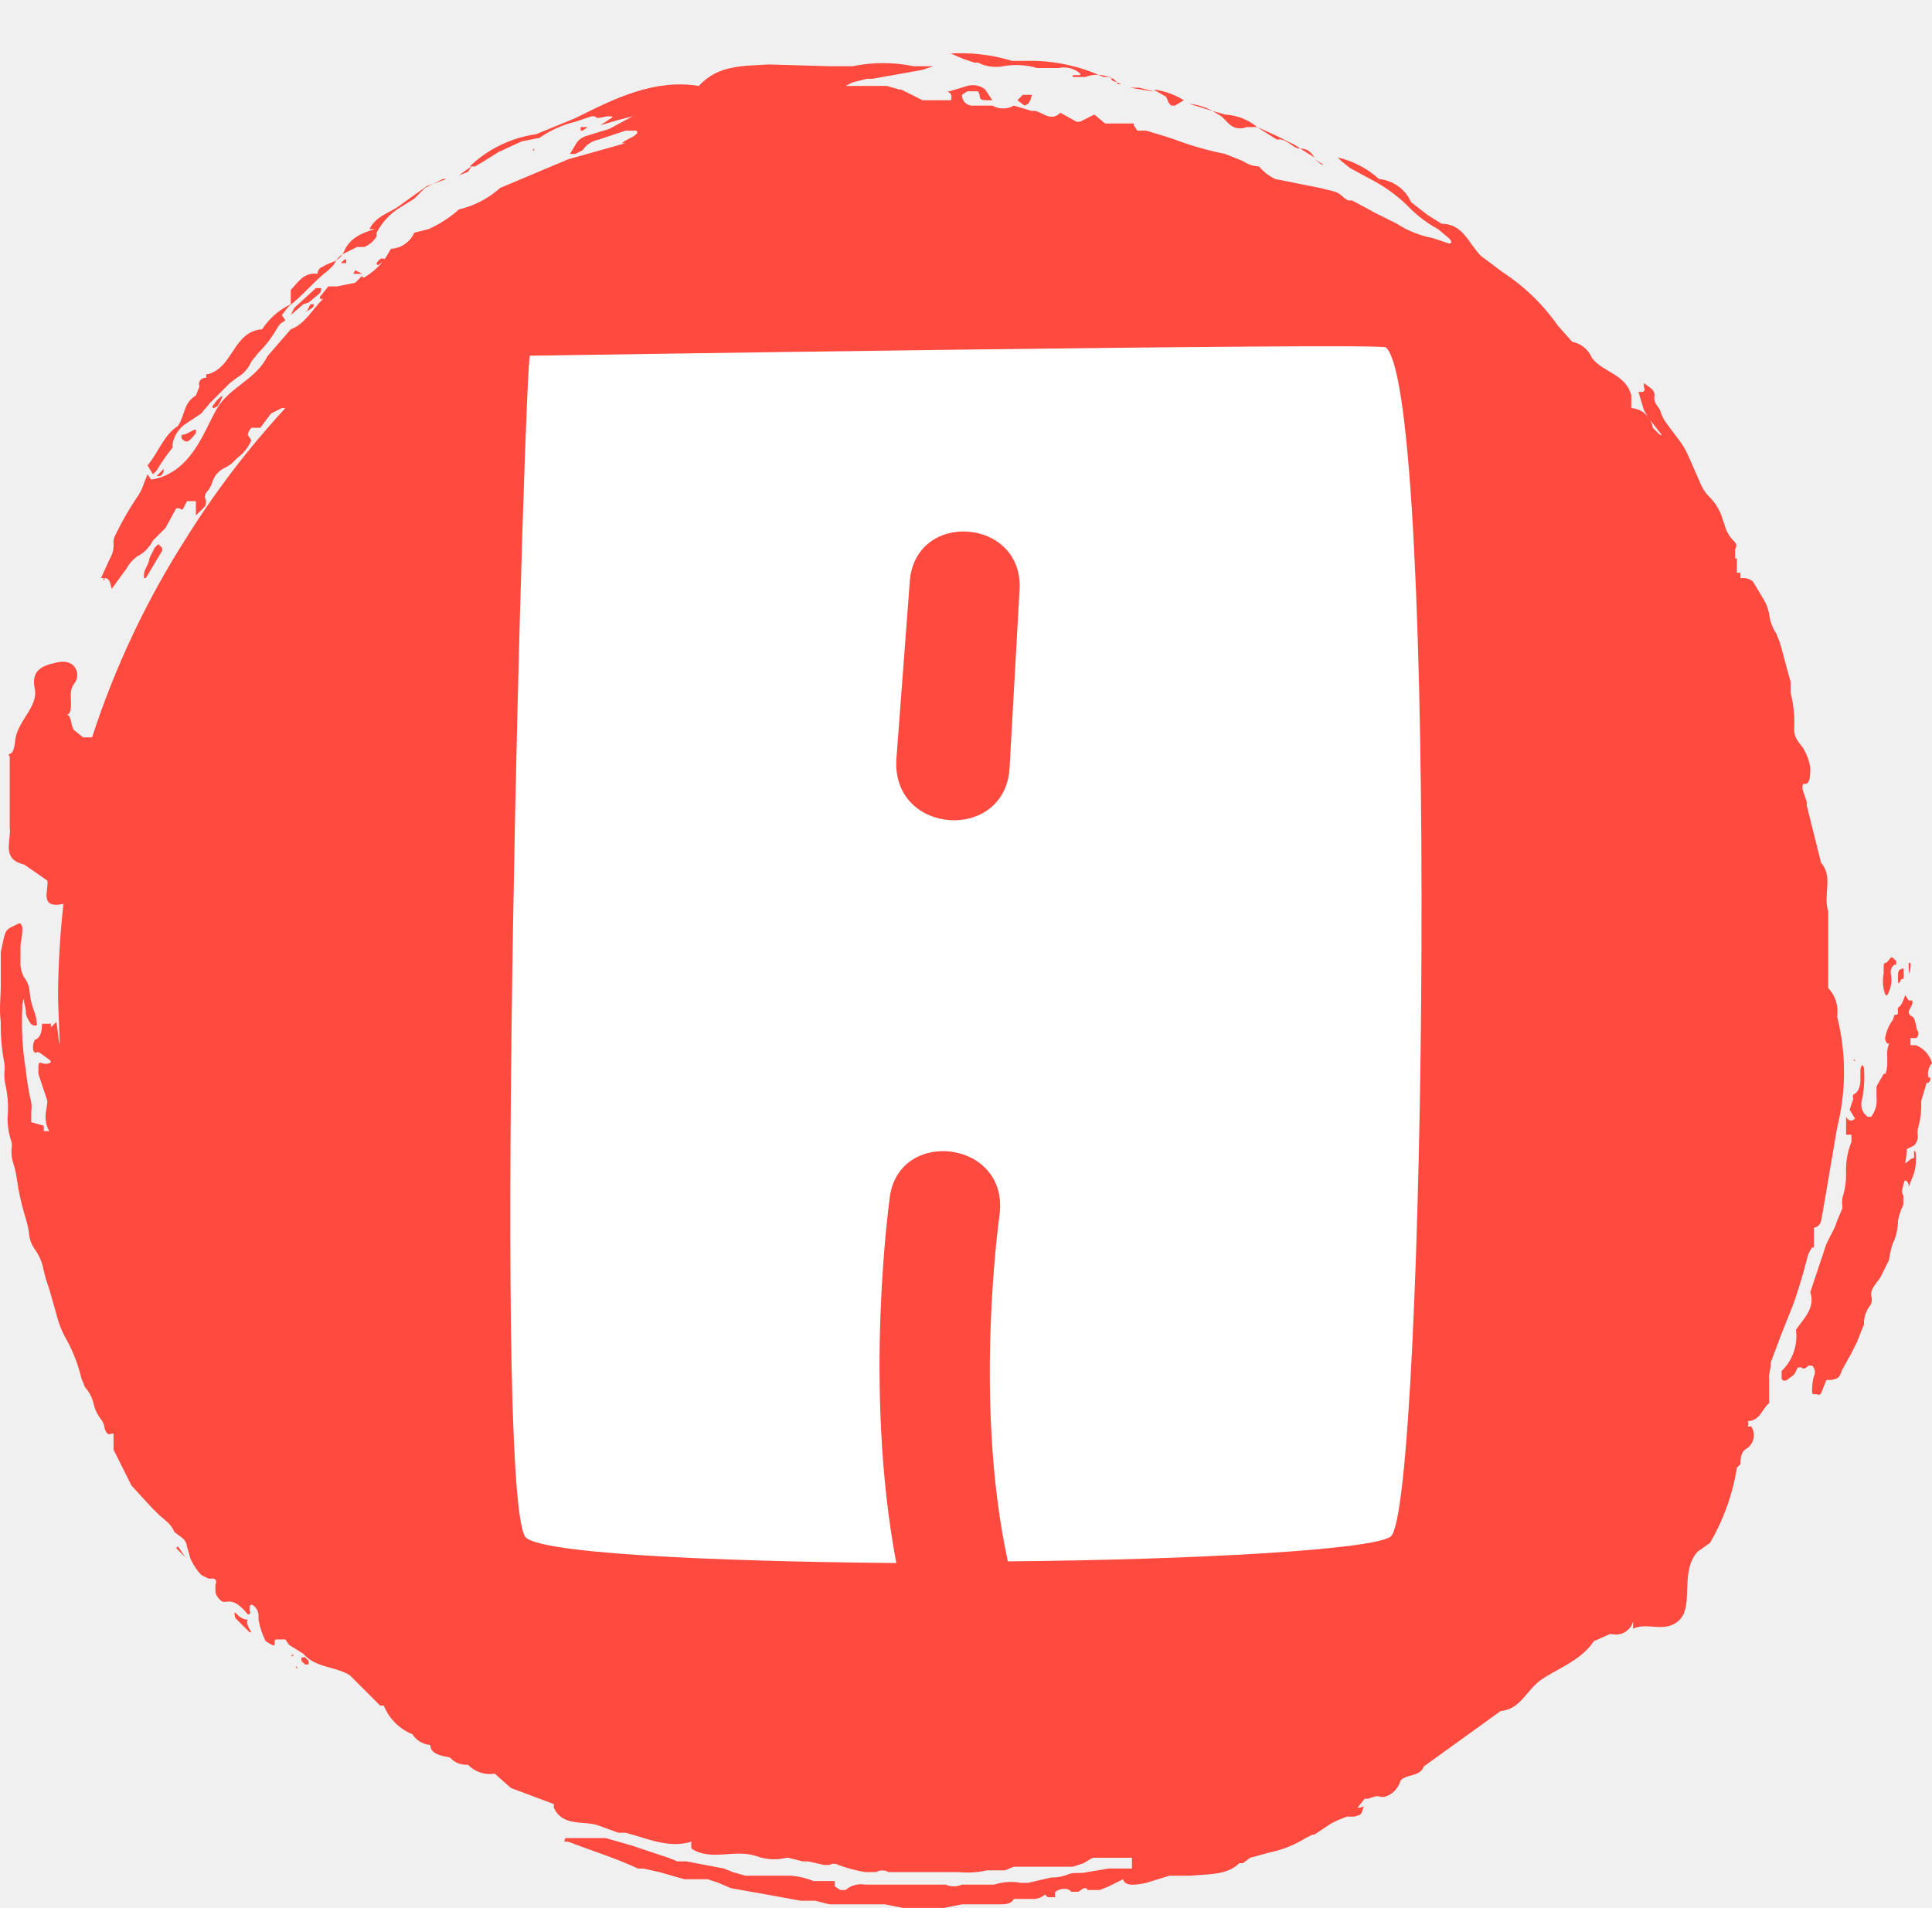
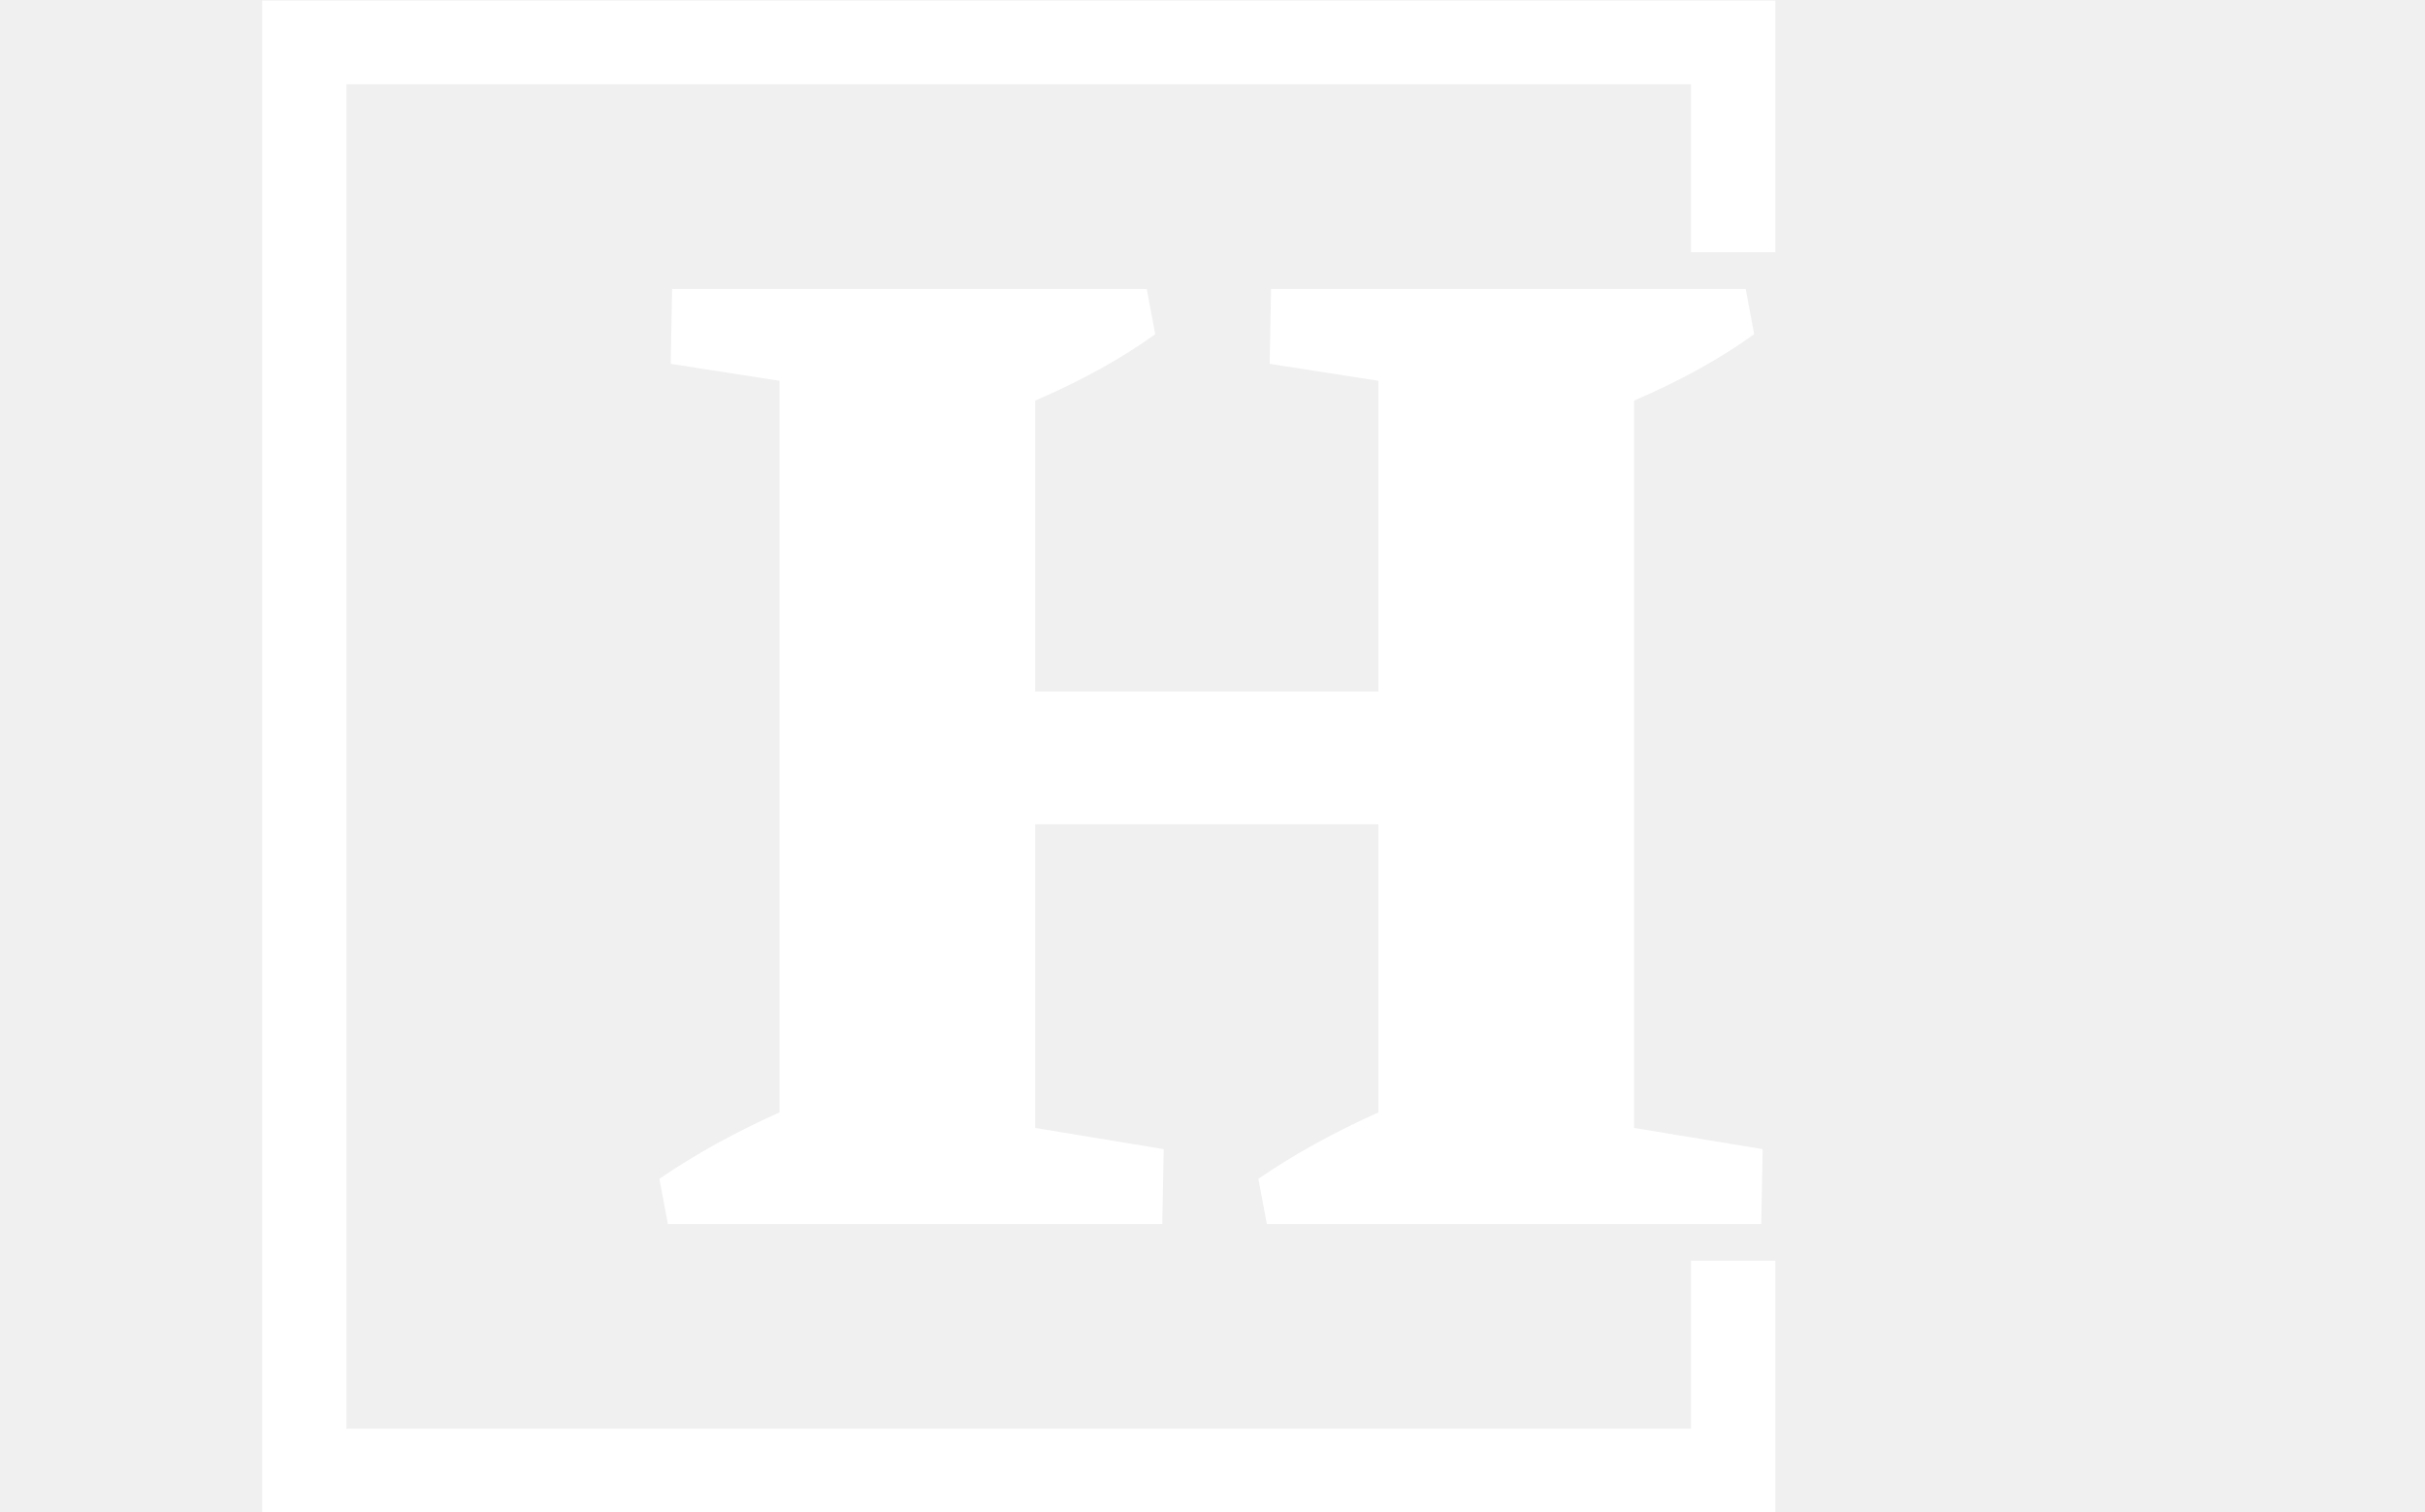
- <svg xmlns="http://www.w3.org/2000/svg" width="308.761" height="304.916" viewBox="0 0 106.008 104.687" class="css-1j8o68f" version="1.1" id="svg23">
-   <defs id="SvgjsDefs2684" />
-   <g id="SvgjsG2685" featurekey="rootContainer" transform="matrix(0.9820593,0,0,0.9820593,-0.05456052,0)" fill="#ff4a3f">
-     <g id="g17">
-       <path d="M19.8 15.3h.5l-.4-.2zm.5.1zm.8-.7c0 .1 0 .1.1.1l.4-.3c-.2-.1-.3-.1-.5.2zm.4-.2zm-4.1 2.3zm-.2.6l.3-.2c.1-.1.1-.2.1-.2h-.2l-.2.4c-.1-.1-.1 0 0 0zm2.2-2.9h-.1l-.2.2h.3zm-2.1 2.4l.6-.5c.1-.1.1-.2.1-.3h-.3l-1.2 1.1-.2.4.7-.6zm-1.1.8z" id="path3" />
-       <path d="M9.7 25v-.2a1.7 1.7 0 0 1 .7-1.1l.9-.6.5-.6.7-.7.4-.4.4-.3a1.9 1.9 0 0 0 .8-.9l.4-.5a5.9 5.9 0 0 0 1-1.3l.2-.3.3-.2-.2-.3.4-.5c.8-.6 1.4-1.4 2.2-2l.3-.3a1.4 1.4 0 0 1 .5-.6l.8-.4h.4a1.4 1.4 0 0 0 .7-.6V13a3.5 3.5 0 0 1 1.3-1.4l.8-.5.2-.2.4-.4 1-.5h.2l-1.1.4-1.4 1c-.6.5-1.4.6-1.8 1.4h.3c-.7.2-1.4.5-1.7 1.2s-.8.6-1.2.9a.4.4 0 0 0-.3.4c-.8-.1-1.1.5-1.5.9v.8a3.9 3.9 0 0 0-1.6 1.4c-1.6.1-1.6 2.1-3 2.5h-.1a.2.2 0 0 0 0 .2c-.3 0-.5.2-.4.5l-.2.5c-.7.4-.6 1.1-1 1.7-.8.5-1.1 1.5-1.7 2.2l.3.5.2-.2a11.6 11.6 0 0 1 .9-1.3zM53.9 3.3l.6.2h.2a2.2 2.2 0 0 0 1.4.2 4.1 4.1 0 0 1 1.9.1h1.2a1.4 1.4 0 0 1 1.2.3.1.1 0 0 1 0 .1H60a.1.1 0 0 0 0 .1h.7a1.8 1.8 0 0 1 1.3 0c.2 0 .1.1.2.2l.5.2h-.2c-.2-.4-.5-.4-.8-.4a9.7 9.7 0 0 0-4.3-.9h-.8A9.8 9.8 0 0 0 53 3h.2zm7.3 3.1zM50.3 4.7zm10.9 1.7h.2-.2zM19 14.7zm32.1-10zm17.6 2.2a.9.9 0 0 0 1 .2h.6a3.1 3.1 0 0 0-1.8-.7l-.7-.2.5.3zm-3.4-1.3c0 .1.1.2.2.3h.2l.5-.3a4.2 4.2 0 0 0-1.7-.6l.7.4zm7.4 2.7l.8.5c-.2-.3-.4-.5-.8-.5z" id="path5" />
-       <path d="M99 76.1l.6-1.6.6-1.5c.2-.5.6-1.8.8-2.6a1.7 1.7 0 0 1 .3-.7h.1v-1.1c.5-.1.4-.6.5-.9l.8-4.7a12.7 12.7 0 0 0 0-6.2 1.9 1.9 0 0 0-.5-1.6v-4.3c-.3-.9.3-1.9-.4-2.7L101 45a.4.4 0 0 0 0-.2l-.2-.6a.5.5 0 0 1 0-.4h.1c.3 0 .3-.5.3-.9a3 3 0 0 0-.4-1.1l-.3-.4a1.1 1.1 0 0 1-.2-.7 6.7 6.7 0 0 0-.2-2v-.6c-.2-.7-.4-1.5-.6-2.2l-.2-.5a2.5 2.5 0 0 1-.4-1.1 2.5 2.5 0 0 0-.3-.8l-.6-1a.8.8 0 0 0-.6-.2h-.1V32h-.2v-.8H97V31a.4.4 0 0 0 0-.1v-.2c.1-.2.1-.3-.1-.5a1.8 1.8 0 0 1-.4-.6l-.2-.6a2.9 2.9 0 0 0-.7-1.2 2.2 2.2 0 0 1-.5-.7l-.7-1.6a4.3 4.3 0 0 0-.6-1l-.6-.8a2.4 2.4 0 0 1-.4-.8l-.2-.3a.6.6 0 0 1-.1-.5.5.5 0 0 0-.2-.4l-.4-.3v.2c.1.2 0 .3-.1.3h-.2l.3 1 .3.5.7.9h-.1l-.2-.2-.2-.2a1.3 1.3 0 0 0-1.2-1.1v-.7c-.3-1.2-1.6-1.3-2.2-2.1a1.5 1.5 0 0 0-1.1-.9l-.8-.9a11.3 11.3 0 0 0-3.1-3l-.8-.6-.4-.3c-.7-.7-1-1.8-2.2-1.8l-.8-.5-.9-.7a2.2 2.2 0 0 0-1.8-1.3 5.1 5.1 0 0 0-2.3-1.2l.2.2.5.4 1.3.7a8.5 8.5 0 0 1 2.1 1.6 6.8 6.8 0 0 0 1.5 1.1l.6.5c.1.1.2.2.1.3H81l-.9-.3a5.6 5.6 0 0 1-2-.8l-1.2-.6-1.3-.7h-.2c-.3-.1-.4-.4-.8-.5l-.8-.2-2.5-.5a2.6 2.6 0 0 1-.9-.7 1.7 1.7 0 0 1-.9-.3l-1-.4a18.1 18.1 0 0 1-2.8-.8l-.6-.2-1-.3h-.5l-.2-.3v-.1h-1.6l-.6-.5-.4.2-.4.2h-.2l-.9-.5c-.6.6-1.1-.2-1.6-.1l-1-.3a1.2 1.2 0 0 1-1.2 0h-1.2a.6.6 0 0 1-.5-.6l.3-.2h.6a.7.7 0 0 1 .1.3c0 .2.2.2.5.2h.2l-.4-.6a1.1 1.1 0 0 0-1-.2l-1 .3H53c.3.2.2.3.2.5h-1.6l-.4-.2-.8-.4h-.1l-.7-.2h-2.3l.4-.2.8-.2h.3l1.7-.3 1.1-.2.6-.2h-1.1a8.4 8.4 0 0 0-3.4 0h-1.3L43 3.6c-1.4.1-2.8 0-3.9 1.2-2.5-.4-4.7.7-6.9 1.8l-2.2.9a6.7 6.7 0 0 0-3.7 1.8h.3l.5-.3.8-.5 1.3-.6 1-.2a6 6 0 0 1 2-.9l.9-.3h.2c.1.2.5 0 .7 0h.2c.1 0 .1.1 0 .1l-.6.4 1-.3.8-.2-1.3.7-1.3.4a1 1 0 0 0-.6.5l-.3.5h.3l.4-.2a1.4 1.4 0 0 1 .9-.6l1.5-.5h.5a.1.1 0 0 1 .1.2c-.2.2-.6.3-.8.5h.2l-3.2.9-3.8 1.6a5.2 5.2 0 0 1-2.3 1.2 6.6 6.6 0 0 1-1.7 1.1l-.8.2a1.5 1.5 0 0 1-1.3.9l-.3.5a3.7 3.7 0 0 1-1.2 1.1h-.1v-.1l-.2.2-.2.2-1 .2h-.5l-.4.5c-.1.1-.1.2 0 .2h.1c-.6.6-1 1.4-1.8 1.7L15 19.9c-.6 1.2-1.8 1.6-2.6 2.6s-1.4 3.9-3.9 4.3l-.2-.3-.2.5a2.7 2.7 0 0 1-.4.8 16.9 16.9 0 0 0-1.2 2.1.8.8 0 0 0-.1.5 1.4 1.4 0 0 1-.2.8l-.5 1.1h.2c.3 0 .3.3.4.6l.8-1.1a2.2 2.2 0 0 1 .6-.7 2 2 0 0 0 .9-.9l.3-.3.4-.4.6-1.1h.2c.1.1.1.1.2 0l.2-.4h.5v.8l.5-.5a.5.5 0 0 0 0-.5.4.4 0 0 1 .1-.3 1.5 1.5 0 0 0 .3-.5 1.3 1.3 0 0 1 .8-.9l.3-.2.3-.3a2.4 2.4 0 0 0 .8-1l-.2-.3c0-.1.1-.3.2-.4h.5l.6-.8.6-.3h.2a48.8 48.8 0 0 0-5.5 7.2h-.1.1a48.4 48.4 0 0 0-5.3 11.2h-.5l-.5-.4c-.2-.2-.1-.7-.4-.9h.1c.3-.5-.1-1.2.3-1.7s.1-1.4-.9-1.2-1.5.5-1.3 1.5-1 1.8-1.1 2.9-.5.5-.3.9v3.9c.1.8-.5 1.8.8 2.1l1.3.9c.1.5-.5 1.6.9 1.3a49.2 49.2 0 0 0-.3 5c0 1.1.1 2.2.1 3.3v-.4c-.1-.4-.1-.8-.2-1.3l-.3.3v-.2h-.5c0 .5-.1.8-.4.9a.9.9 0 0 0-.1.5c0 .1.1.3.2.2s.4.2.7.4-.2.3-.4.2-.2.1-.2.3v.3l.5 1.5c0 .3-.1.6-.1.9a1.7 1.7 0 0 0 .2.8h-.3v-.3l-.7-.2v-.6a1.5 1.5 0 0 0 0-.5 14.6 14.6 0 0 1-.3-1.8 16.6 16.6 0 0 1-.2-3.5.9.9 0 0 1 .1-.5v.2a2.9 2.9 0 0 1 .1.5.8.8 0 0 0 .1.4c.1.2.2.4.4.4s.1-.1.1-.2a2.1 2.1 0 0 0-.1-.5 4.2 4.2 0 0 1-.3-1.3 1.5 1.5 0 0 0-.3-.7 1.6 1.6 0 0 1-.2-.9v-.8c0-.3.1-.6.1-.9a.5.5 0 0 0-.1-.4h-.1c-.8.4-.7.2-1 1.6V55c0 .7-.1 1.4 0 2.1a10.8 10.8 0 0 0 .2 2.3 1.8 1.8 0 0 1 0 .5 3.1 3.1 0 0 0 .1.9 5.9 5.9 0 0 1 .1 1.3 3.9 3.9 0 0 0 .2 1.7 1.2 1.2 0 0 1 0 .4 2.1 2.1 0 0 0 .1.8 4.9 4.9 0 0 1 .2.9 14 14 0 0 0 .5 2.2 5 5 0 0 1 .2 1 1.7 1.7 0 0 0 .3.7 2.9 2.9 0 0 1 .5 1.2 8.5 8.5 0 0 0 .3 1l.4 1.4a5.4 5.4 0 0 0 .6 1.5 8.5 8.5 0 0 1 .8 2.1l.2.5a2.1 2.1 0 0 1 .5 1 2.1 2.1 0 0 0 .4.8 1 1 0 0 1 .2.5c.1.3.2.4.4.3h.1v.9l.5 1 .5 1 1.1 1.2.4.4c.3.3.7.5.9 1l.4.3a.7.7 0 0 1 .3.5l.2.7a3.3 3.3 0 0 0 .6.9l.4.2h.3a.2.2 0 0 1 .1.3 2.5 2.5 0 0 0 0 .5.9.9 0 0 0 .4.5h.2c.4-.1.8.2 1.2.7h.1c0-.1.1-.1 0-.2v-.2c0-.1.1-.2.2-.1a.7.7 0 0 1 .3.6v.2a4.3 4.3 0 0 0 .4 1.2c.5.3.5.3.5.1s0-.2.2-.2h.4l.2.3.8.5c.7.8 1.8.7 2.6 1.2l1.7 1.7h.2a2.9 2.9 0 0 0 1.6 1.6 1.3 1.3 0 0 0 1 .6c0 .5.6.6 1.1.7a1.2 1.2 0 0 0 .8.4h.2a1.7 1.7 0 0 0 1.5.5l.9.8 2.4.9v.2c.5 1.1 1.7.7 2.5 1l1.1.4h.4c1.2.3 2.4.9 3.7.5a.7.7 0 0 0 0 .4c1.1.7 2.4 0 3.6.4a2.9 2.9 0 0 0 1.7.1h.1l.8.2h.3l.9.2h.3a.5.5 0 0 1 .5 0 7.9 7.9 0 0 0 1.5.4h.6a.7.7 0 0 1 .7 0h3.9a5 5 0 0 0 1.6-.1h1l.5-.2H60l.6-.2.5-.3h2.2v.6H62l-1.2.2c-.4.1-.7 0-1 .1a2.4 2.4 0 0 1-1 .2l-1.3.3h-.4a3.1 3.1 0 0 0-1.5.1h-1.8a1.1 1.1 0 0 1-.9 0h-4.5a1.3 1.3 0 0 0-1.1.3H47l-.3-.2v-.3h-1.2a4.1 4.1 0 0 0-1.3-.3h-2.5l-.7-.2-.5-.2-2.1-.4h-.5l-.5-.2-2.1-.7-1.4-.4h-2.2c-.1 0-.1.1-.1.2h.2c1.3.5 2.6.9 3.9 1.5h.3l.9.2 1.4.4h1.3l.6.2.7.3 1.7.3 1.1.2 1.1.2h.8l.8.2h3.1l1 .2h2.3l1-.2H56c.4 0 .6-.1.7-.3h1a1 1 0 0 0 .8-.3c-.1.1 0 .1.1.2h.4v-.2c0-.1 0-.1.2-.2s.6-.1.7.1h.4l.3-.2c.2 0 .2 0 .2.1h.7l.5-.2.8-.4c.1.3.4.4 1.3.2l1.3-.4h1.2c.9-.1 2 0 2.7-.7h.2l.4-.3 1.1-.3a6.1 6.1 0 0 0 2-.8l.4-.2h.1l.9-.6.4-.2.5-.2h.4c.4-.1.4-.1.5-.4s0-.1-.2-.1h-.1l.4-.5h.2c.3-.1.5-.2.7-.1h.2a1.3 1.3 0 0 0 .9-.9c.3-.4 1.1-.2 1.3-.8l4.3-3.1c1.1-.1 1.4-1.1 2.2-1.7s2.3-1.1 3-2.2l.9-.4h.1a1 1 0 0 0 1.2-.7v.4c.8-.4 1.8.3 2.6-.5s0-2.7 1-3.8l.7-.5a12.1 12.1 0 0 0 1.5-4.2l.2-.2c0-.3 0-.7.4-.9a.9.9 0 0 0 .2-1.2h-.2a.3.3 0 0 0 0-.3c.7 0 .8-.7 1.2-1V77a.5.5 0 0 1 0-.2 3.8 3.8 0 0 0 .1-.7zM5.9 32.2z" id="path7" />
-       <path d="M26.4 9.3l-.3.2-.4.3.5-.2zm6.1-2h.1l.3-.2h-.4zm-2.6 1l-.1.1h.1v-.1zm-1.5 1.4zm1.3-.2zm-6.3 3.1zM9.2 26.2l-.4.4H9a.4.4 0 0 0 .2-.4zm3-3.5a2.1 2.1 0 0 0 .3-.6 1.5 1.5 0 0 0-.5.5c-.1.1-.1.2 0 .2zM11 24.2V24c-.2 0-.5.3-.8.3v.2c.3.3.4.2.8-.3zm3 66.2zM73.9 9.2h.1l-.5-.3zm-2.5-1.4c.5-.1.8.4 1.2.5h.1l-.3-.2-1-.5-1.1-.5.3.2zM52.8 3.1zm11.7 2h-.1l-1.2-.2h.5zm2 .7l1.3.4a3.3 3.3 0 0 0-1.3-.4zm-9 0a1 1 0 0 0 .2-.5h-.5l-.3.3.4.3zm9 1.6zM49.9 4.2zm2.9.7zM48.5 4zm13.8 2.1a.5.5 0 0 0 0 .1zm44.8 52.3h-.3V58h.3c.1 0 .2-.3.1-.4s-.1-.7-.3-.8a.3.3 0 0 1-.2-.3l.2-.4a.4.4 0 0 0 0-.2h-.2l-.2-.3c-.1.3-.2.6-.4.7a.5.5 0 0 0 0 .2c0 .1 0 .2-.1.2h-.1a1.1 1.1 0 0 1-.1.3 2.3 2.3 0 0 0-.4.9.4.4 0 0 0 .1.4h.1a1.7 1.7 0 0 0-.1.8v.4a1.8 1.8 0 0 1-.1.5h-.1l-.4.7v.6a1.5 1.5 0 0 1-.3 1.1h-.2l-.2-.2a.9.9 0 0 1-.1-.8 6.5 6.5 0 0 0 .1-1.7c0-.1-.1-.2-.1-.2a.5.5 0 0 0-.1.3v.6c0 .2-.1.6-.3.7s-.1.2-.1.3l-.2.6.3.5c-.2.2-.4.1-.5-.1v1h.3v.4a4.2 4.2 0 0 0-.3 1.4 3.3 3.3 0 0 0 0 .4 4 4 0 0 1-.2 1.3 2 2 0 0 0 0 .6l-.3.7a3.2 3.2 0 0 1-.3.7l-.3.6-.9 2.7c.3.9-.4 1.5-.8 2.1a2.7 2.7 0 0 1-.8 2.3v.4c0 .1.1.2.3.1l.4-.3.2-.4h.2c.1.1.2.1.4-.1h.2a.5.5 0 0 1 .1.6 2.9 2.9 0 0 0-.1.8c0 .1 0 .2.1.2h.2c.1.1.2 0 .3-.3l.2-.5h.3c.4-.1.4-.1.6-.6l.5-.9.3-.6.4-1a1.6 1.6 0 0 1 .3-1 .6.6 0 0 0 .1-.6c0-.2 0-.3.2-.6l.3-.4.5-1a4.7 4.7 0 0 1 .2-.9 3 3 0 0 0 .3-1.3 3.8 3.8 0 0 1 .3-.9v-.5c-.1-.2-.1-.2 0-.6s.1-.2.2-.2a.4.4 0 0 1 .1.3l.2-.5a2.3 2.3 0 0 0 .2-.9v-.3c0-.1 0-.3-.1-.3v.4c-.2 0-.3.2-.5.3a6.4 6.4 0 0 0 .1-.8l.4-.2a.7.7 0 0 0 .2-.6 1.4 1.4 0 0 1 0-.3 4.8 4.8 0 0 0 .2-1.4v-.2l.3-1h.1a.3.3 0 0 0 .1-.3h-.1a.9.9 0 0 1 .2-.8 1.5 1.5 0 0 0-.9-1zm-1.2 7.8zm-.2-9.9zm0 0zM9.1 30.8a.3.3 0 0 0 0-.2l-.2-.2-.2.2-.3.6c0 .3-.3.6-.3.9v.2h.1zm96.3 24.8h.1a1.7 1.7 0 0 0 .2-1.2.5.5 0 0 1 .2-.5h.1v-.2l-.2-.2h-.1c-.1.1-.2.3-.3.3s-.1.1-.1.3v.3a2.2 2.2 0 0 0 .1 1.2zM13.2 90.1c-.1 0 0 .2 0 .3l.8.8h.1c-.2-.3-.3-.6-.2-.7a.9.9 0 0 1-.5-.2zm.8.3zm92.3-35.7h.1a2 2 0 0 0 0-.6c-.3.1-.3.1-.3.6s.1.1.2 0z" id="path9" />
-       <path d="M106.7 62a.6.6 0 0 0 .1-.5c0-.1-.1-.2-.1-.1h-.2v.2c0 .4.1.5.2.4zm.1-8.2h-.1v.6a1 1 0 0 0 .1-.6zM17.1 92.6h-.2v.2l.2.2h.2v-.2zm86.6-33.3c0-.1 0-.1-.1-.1zM9.9 86.5l.5.5-.4-.6z" id="path11" />
-       <circle cx="10.5" cy="87.1" transform="rotate(-24.8 10.4 87.159)" id="circle13" />
-       <path d="M9.7 30.1h-.1v.2-.2h.1zm83.2-6.6l-.2-.3h-.1zm-14.7 77.1zM5.9 32.2zm-.1.2a.3.3 0 0 0 .1-.2v.2zm1.9-4.9zM61.5 2.4zm42.8 58.2v.1-.1zM16.4 92.5h-.1c.1.1.2 0 .1-.1zm.2.7h.1l-.1-.1v.1zm73.9-71.3zm15.2 34.4zM14.6 91.7zm92.1-37zm-.8 11.4zM34.6 0z" id="path15" />
-     </g>
-   </g>
-   <g id="SvgjsG2686" featurekey="nameFeature-0" transform="matrix(2.284354,0,0,2.284354,27.98006,-5.60952)" fill="#ffffff">
-     <path d="M9.6 16.48 l-0.32 4.24 c-0.08 1.8 2.6 1.96 2.72 0.2 l0.24 -4.28 c0.12 -1.76 -2.56 -1.96 -2.64 -0.16 z M0.48 11 l0 0 c0.04 0 20.48 -0.32 20.56 -0.2 c1.28 1.12 0.96 27.8 0.12 28.56 c-0.4 0.32 -4.64 0.56 -9.2 0.6 c-0.84 -3.84 -0.2 -8.32 -0.2 -8.32 c0.24 -1.8 -2.44 -2.12 -2.64 -0.4 c0 0.04 -0.64 4.52 0.16 8.76 c-4.56 -0.04 -8.68 -0.24 -8.92 -0.64 c-0.8 -1.44 0 -28.28 0.12 -28.36 z" id="path20" />
+ <svg xmlns="http://www.w3.org/2000/svg" version="1.1" width="2000" height="1247" viewBox="0 0 2000 1247">
+   <g transform="matrix(1,0,0,1,-1.212121,0.5048583)">
+     <svg viewBox="0 0 396 247" data-background-color="#ffffff" preserveAspectRatio="xMidYMid meet" height="1247" width="2000">
+       <g id="tight-bounds" transform="matrix(1,0,0,1,0.24,-0.1)">
+         <svg viewBox="0 0 395.52 247.2" height="247.2" width="395.52">
+           <g>
+             <svg />
+           </g>
+           <g>
+             <svg viewBox="0 0 395.52 247.2" height="247.2" width="395.52">
+               <g transform="matrix(1,0,0,1,107.6444,47.2152)">
+                 <svg viewBox="0 0 180.231 152.77" height="152.77" width="180.231">
+                   <g>
+                     <svg viewBox="0 0 180.231 152.77" height="152.77" width="180.231">
+                       <g>
+                         <svg viewBox="0 0 180.231 152.77" height="152.77" width="180.231">
+                           <g>
+                             <svg viewBox="0 0 180.231 152.77" height="152.77" width="180.231">
+                               <g id="textblocktransform">
+                                 <svg viewBox="0 0 180.231 152.77" height="152.77" width="180.231" id="textblock">
+                                   <g>
+                                     <svg viewBox="0 0 180.231 152.77" height="152.77" width="180.231">
+                                       <g transform="matrix(1,0,0,1,0,0)">
+                                         <svg width="180.231" viewBox="1.2 -33.1 39.05 33.1" height="152.77" data-palette-color="#8b3c7f">
+                                           <path d="M35.7-3.4L40.25-2.65 40.2 0 22.7 0 22.4-1.6Q24.3-2.9 26.65-3.95L26.65-3.95 26.65-14.15 14.5-14.15 14.5-3.4 19.05-2.65 19 0 1.5 0 1.2-1.6Q3.1-2.9 5.45-3.95L5.45-3.95 5.45-29.85 1.6-30.45 1.65-33.1 18.45-33.1 18.75-31.5Q16.95-30.2 14.5-29.15L14.5-29.15 14.5-18.85 26.65-18.85 26.65-29.85 22.8-30.45 22.85-33.1 39.65-33.1 39.95-31.5Q38.15-30.2 35.7-29.15L35.7-29.15 35.7-3.4Z" opacity="1" transform="matrix(1,0,0,1,0,0)" fill="#ffffff" class="wordmark-text-0" data-fill-palette-color="primary" id="text-0" />
+                                         </svg>
+                                       </g>
+                                     </svg>
+                                   </g>
+                                 </svg>
+                               </g>
+                             </svg>
+                           </g>
+                         </svg>
+                       </g>
+                     </svg>
+                   </g>
+                 </svg>
+               </g>
+               <path d="M289.946 41.215L289.946 0 42.746 0 42.746 247.2 289.946 247.2 289.946 205.985 276.169 205.985 276.169 233.423 56.523 233.423 56.523 13.777 276.169 13.777 276.169 41.215Z" fill="#ffffff" stroke="transparent" data-fill-palette-color="primary" />
+             </svg>
+           </g>
+           <defs />
+         </svg>
+         <rect width="395.52" height="247.2" fill="none" stroke="none" visibility="hidden" />
+       </g>
+     </svg>
  </g>
</svg>
